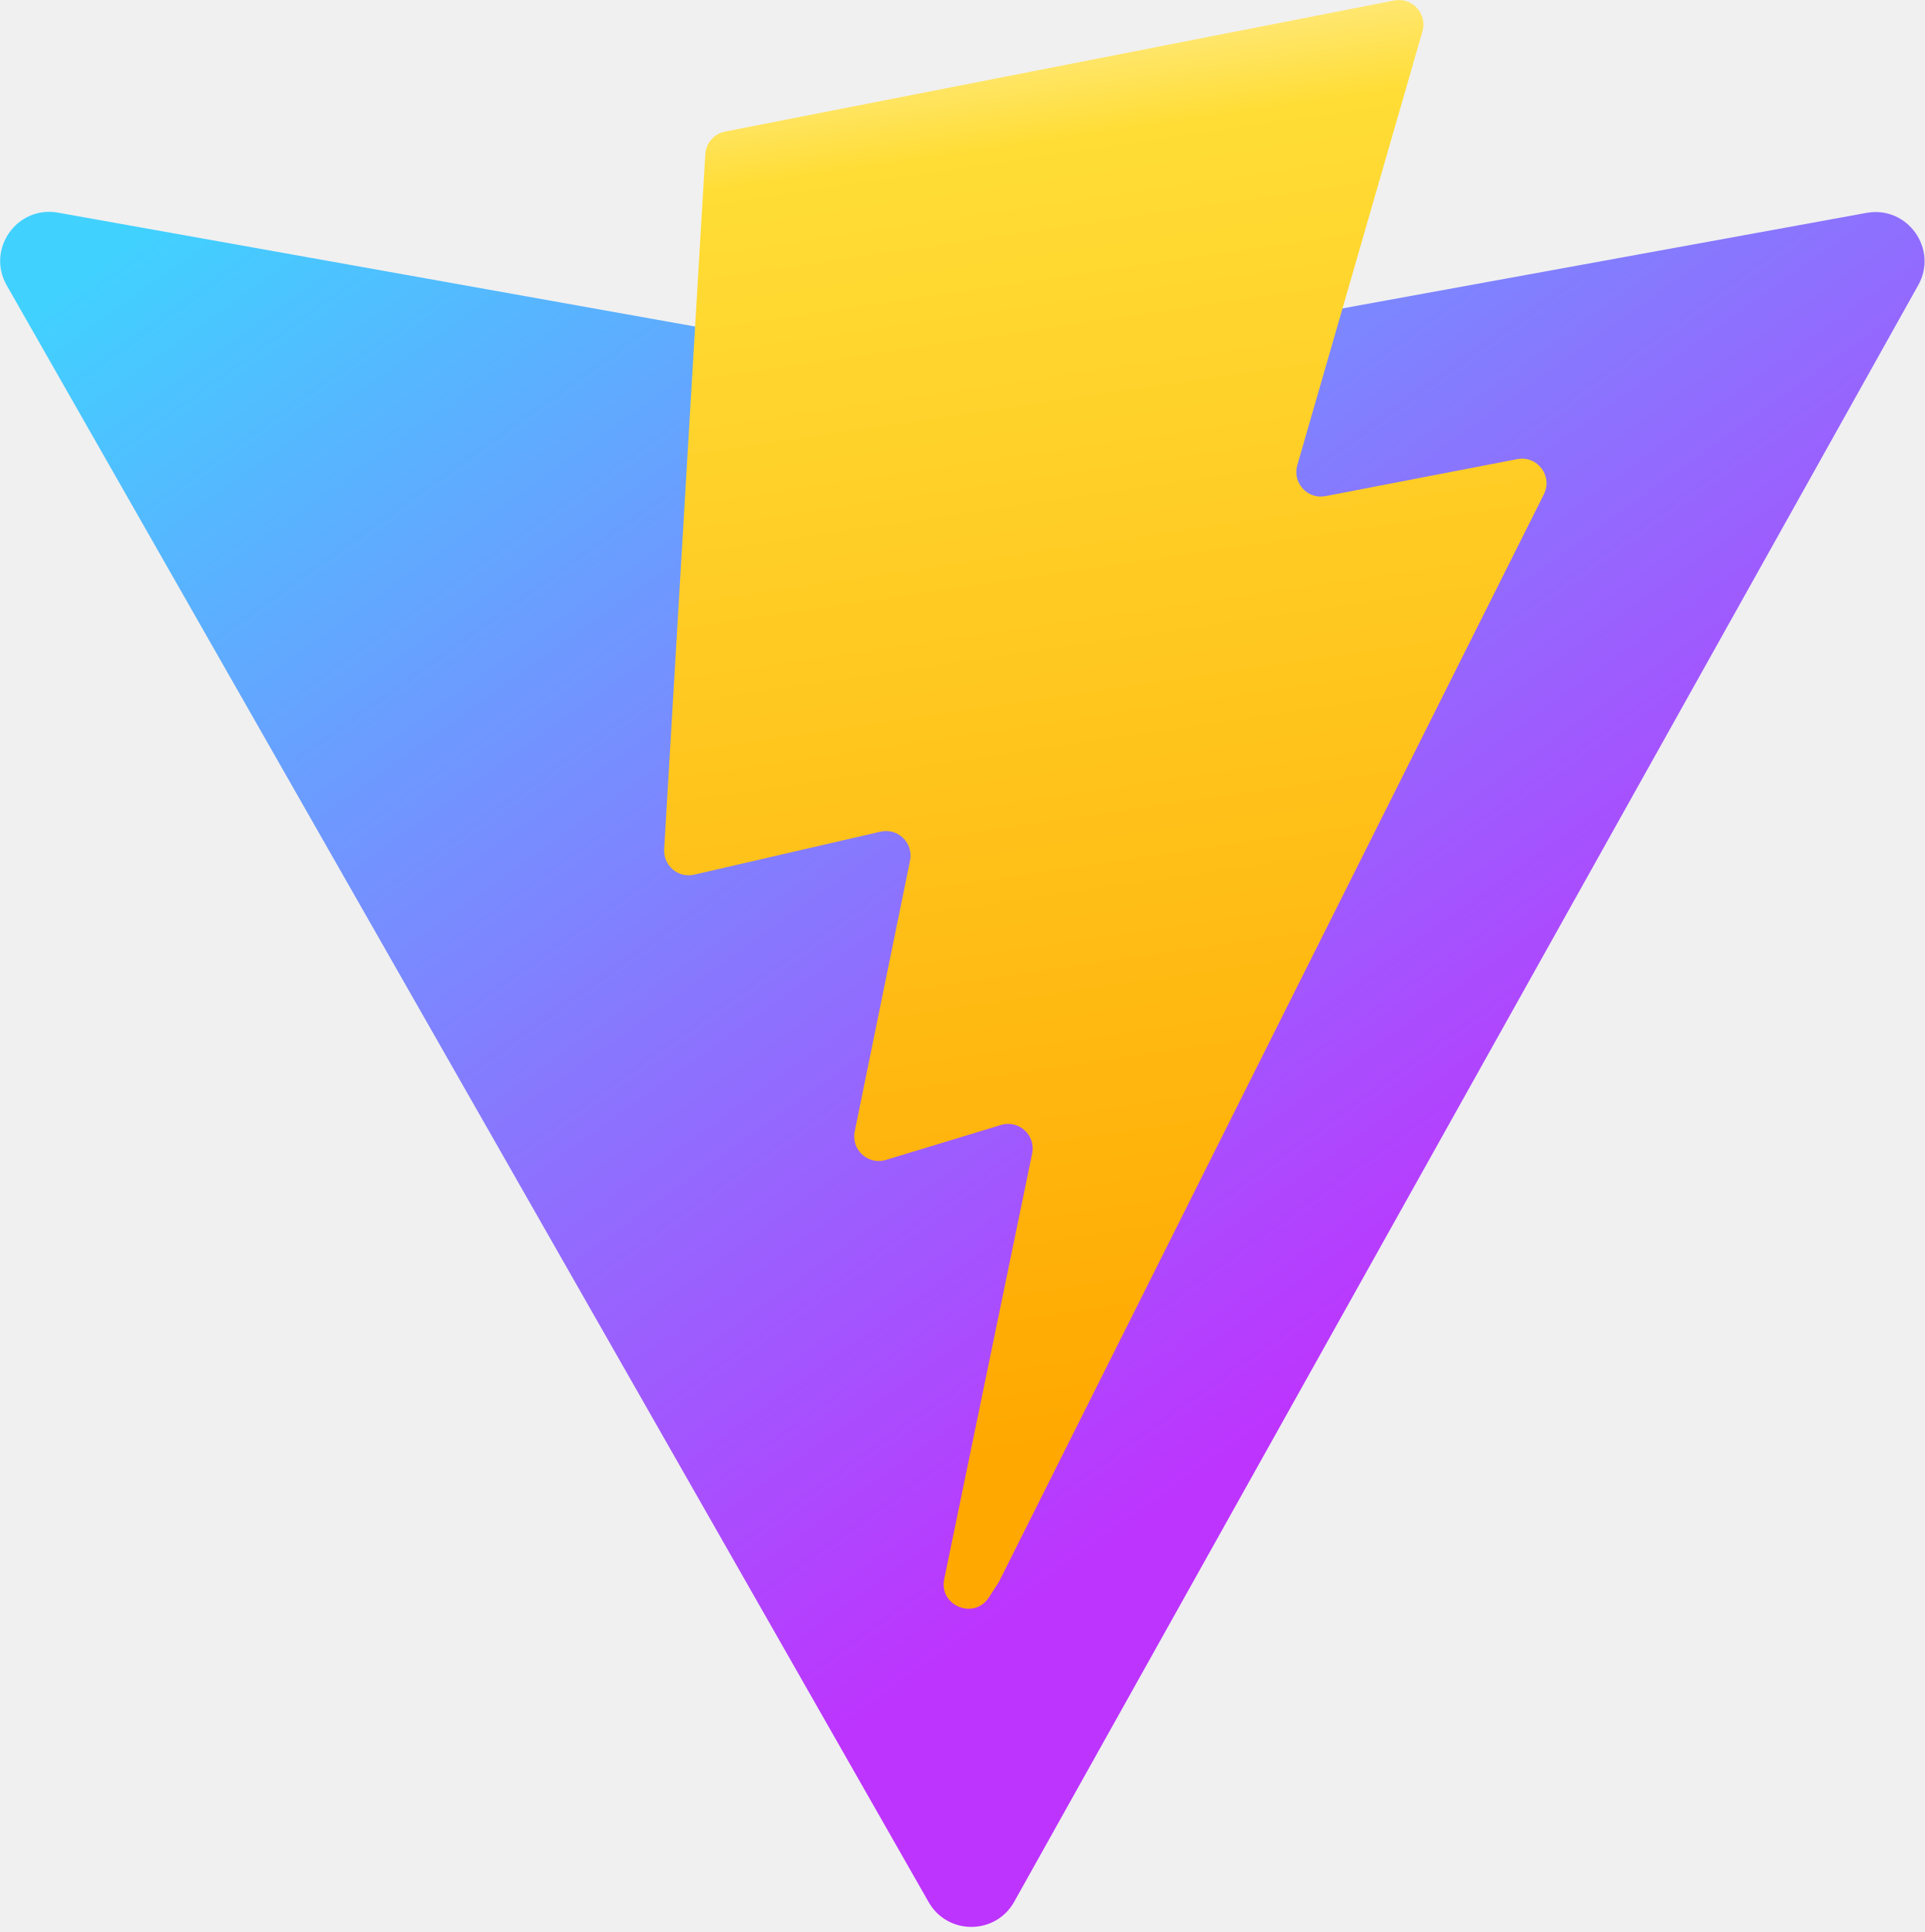
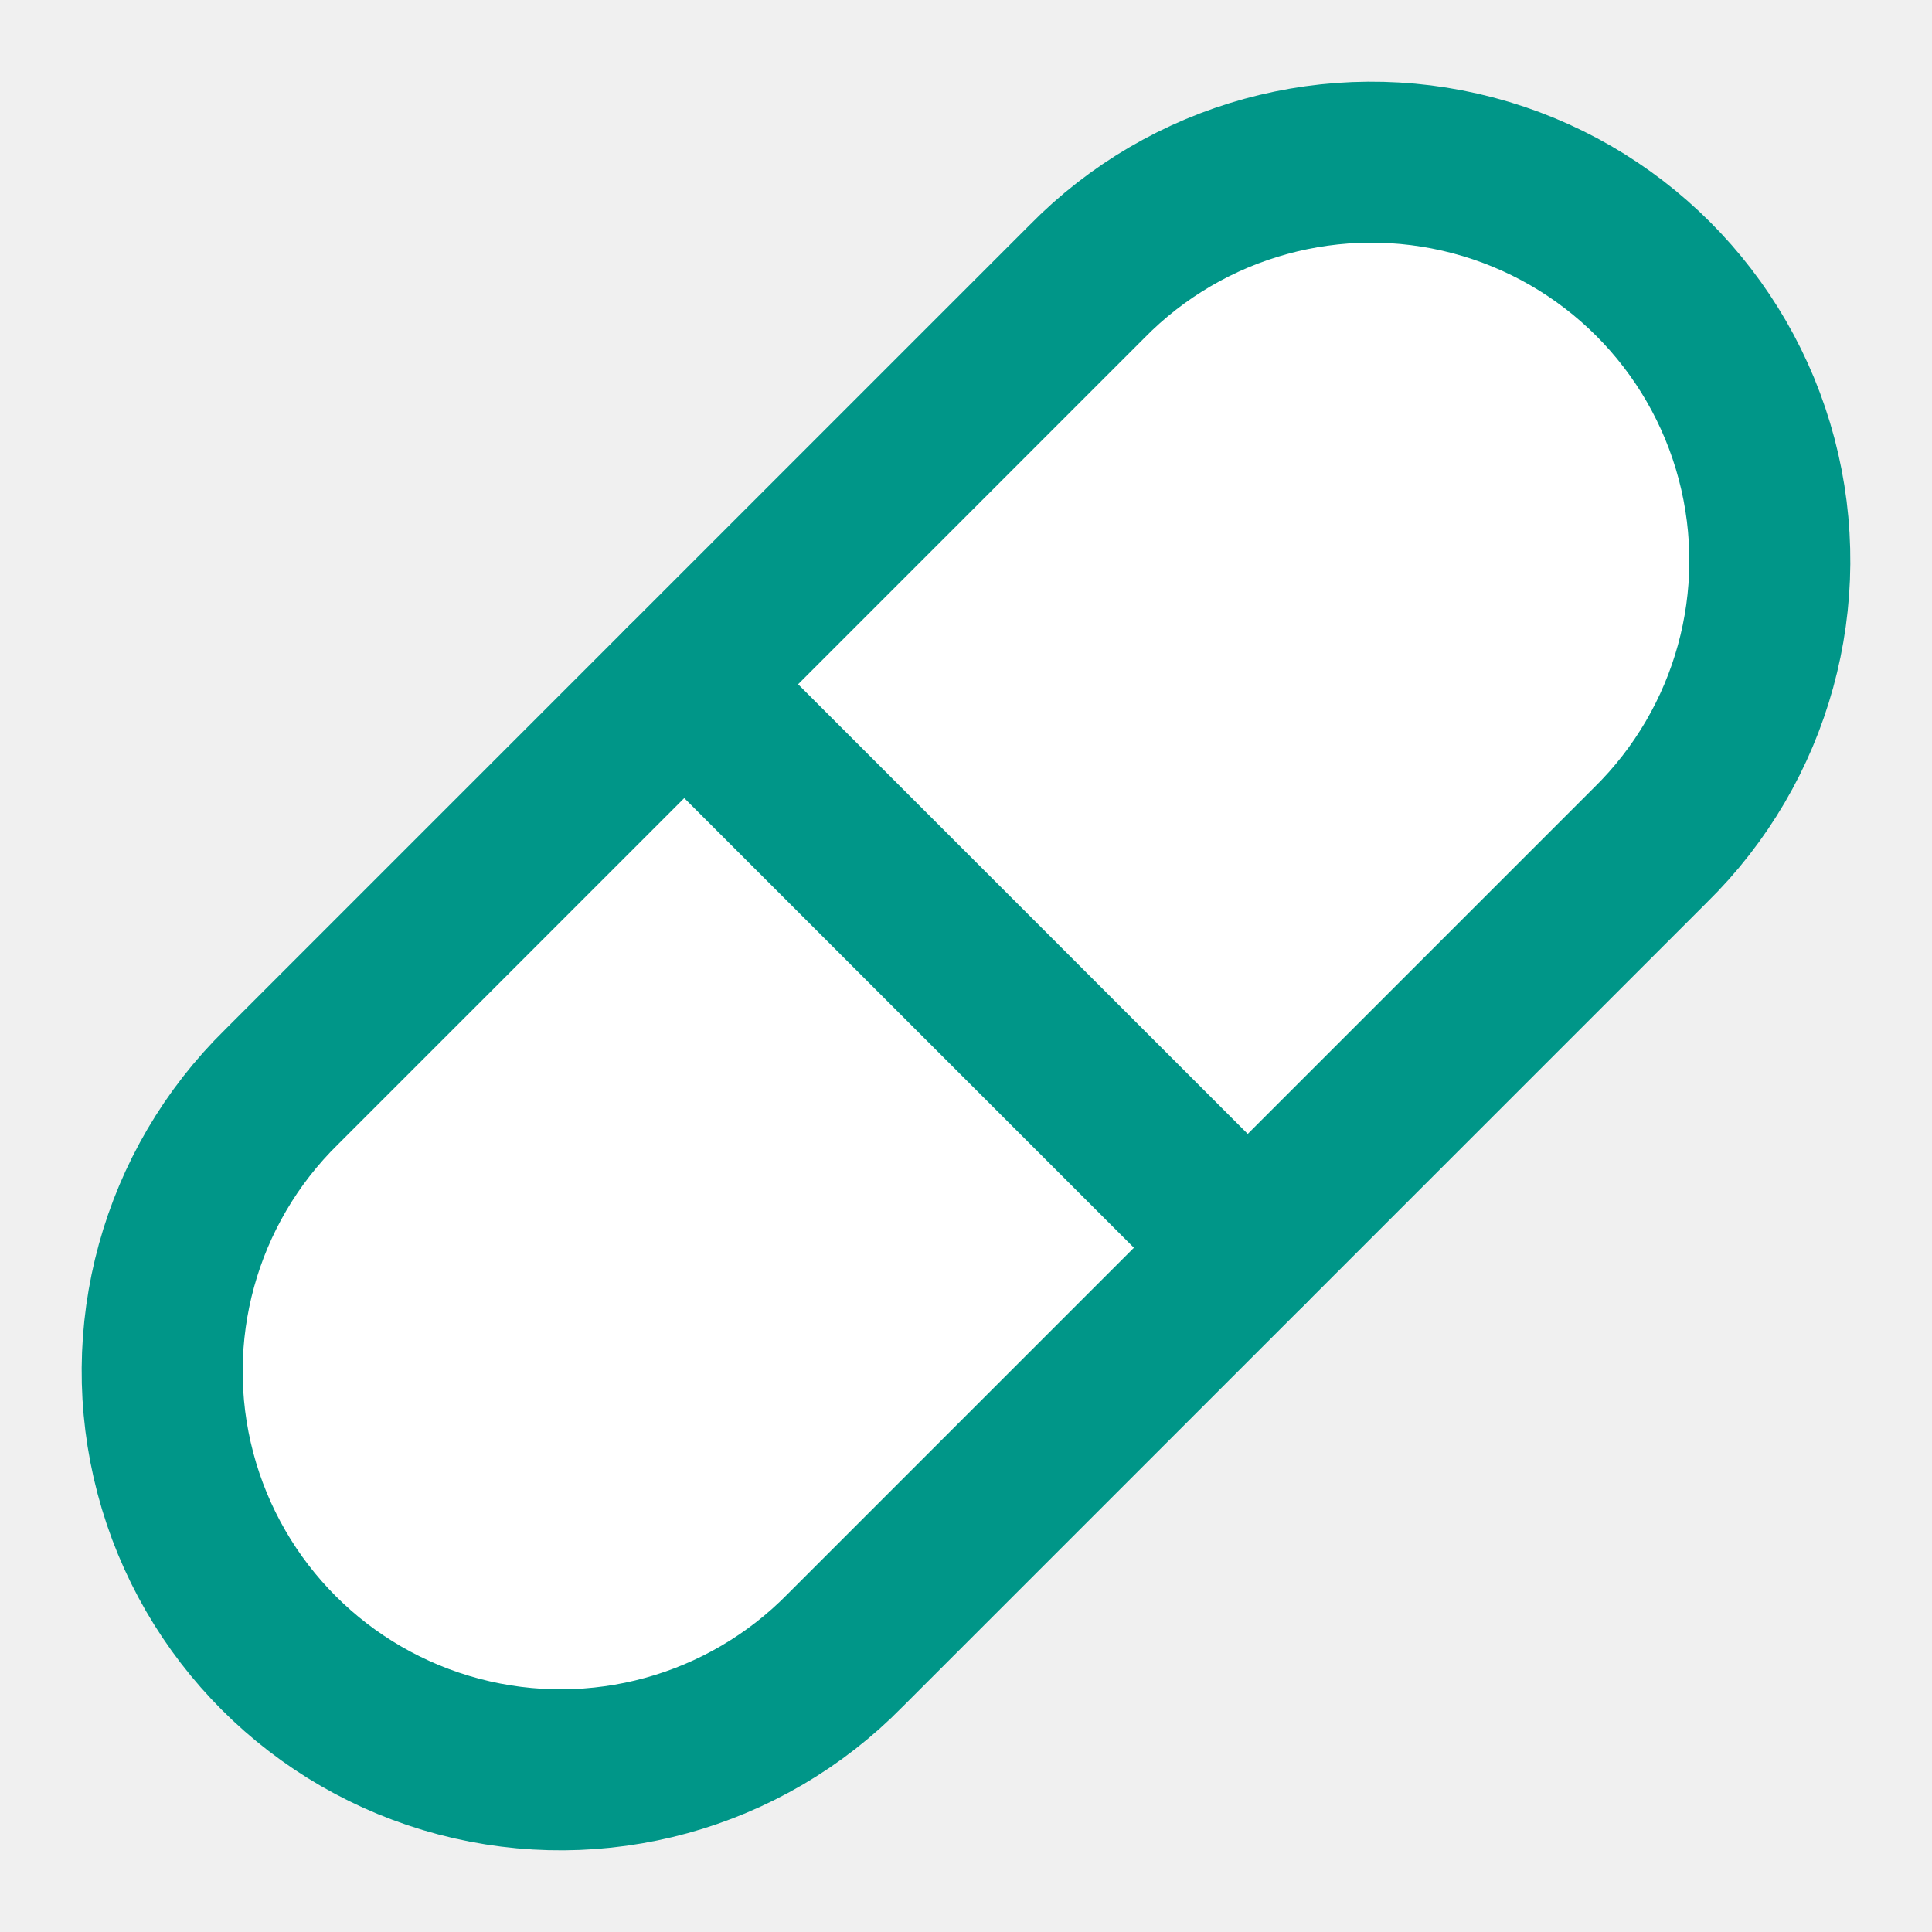
- <svg xmlns="http://www.w3.org/2000/svg" aria-hidden="true" role="img" class="iconify iconify--logos" width="31.88" height="32" preserveAspectRatio="xMidYMid meet" viewBox="0 0 256 257">
-   <defs>
-     <linearGradient id="IconifyId1813088fe1fbc01fb466" x1="-.828%" x2="57.636%" y1="7.652%" y2="78.411%">
-       <stop offset="0%" stop-color="#41D1FF" />
-       <stop offset="100%" stop-color="#BD34FE" />
-     </linearGradient>
-     <linearGradient id="IconifyId1813088fe1fbc01fb467" x1="43.376%" x2="50.316%" y1="2.242%" y2="89.03%">
-       <stop offset="0%" stop-color="#FFEA83" />
-       <stop offset="8.333%" stop-color="#FFDD35" />
-       <stop offset="100%" stop-color="#FFA800" />
-     </linearGradient>
-   </defs>
-   <path fill="url(#IconifyId1813088fe1fbc01fb466)" d="M255.153 37.938L134.897 252.976c-2.483 4.44-8.862 4.466-11.382.048L.875 37.958c-2.746-4.814 1.371-10.646 6.827-9.67l120.385 21.517a6.537 6.537 0 0 0 2.322-.004l117.867-21.483c5.438-.991 9.574 4.796 6.877 9.62Z" />
-   <path fill="url(#IconifyId1813088fe1fbc01fb467)" d="M185.432.063L96.44 17.501a3.268 3.268 0 0 0-2.634 3.014l-5.474 92.456a3.268 3.268 0 0 0 3.997 3.378l24.777-5.718c2.318-.535 4.413 1.507 3.936 3.838l-7.361 36.047c-.495 2.426 1.782 4.5 4.151 3.78l15.304-4.649c2.372-.72 4.652 1.36 4.15 3.788l-11.698 56.621c-.732 3.542 3.979 5.473 5.943 2.437l1.313-2.028l72.516-144.72c1.215-2.423-.88-5.186-3.54-4.672l-25.505 4.922c-2.396.462-4.435-1.77-3.759-4.114l16.646-57.705c.677-2.35-1.37-4.583-3.769-4.113Z" />
+ <svg xmlns="http://www.w3.org/2000/svg" width="24" height="24" viewBox="0 0 24 24" fill="white" stroke="#009688" stroke-width="2" stroke-linecap="round" stroke-linejoin="round" class="lucide lucide-pill-icon lucide-pill">
+   <path d="m10.5 20.5 10-10a4.95 4.95 0 1 0-7-7l-10 10a4.95 4.95 0 1 0 7 7Z" />
+   <path d="m8.5 8.5 7 7" />
</svg>
